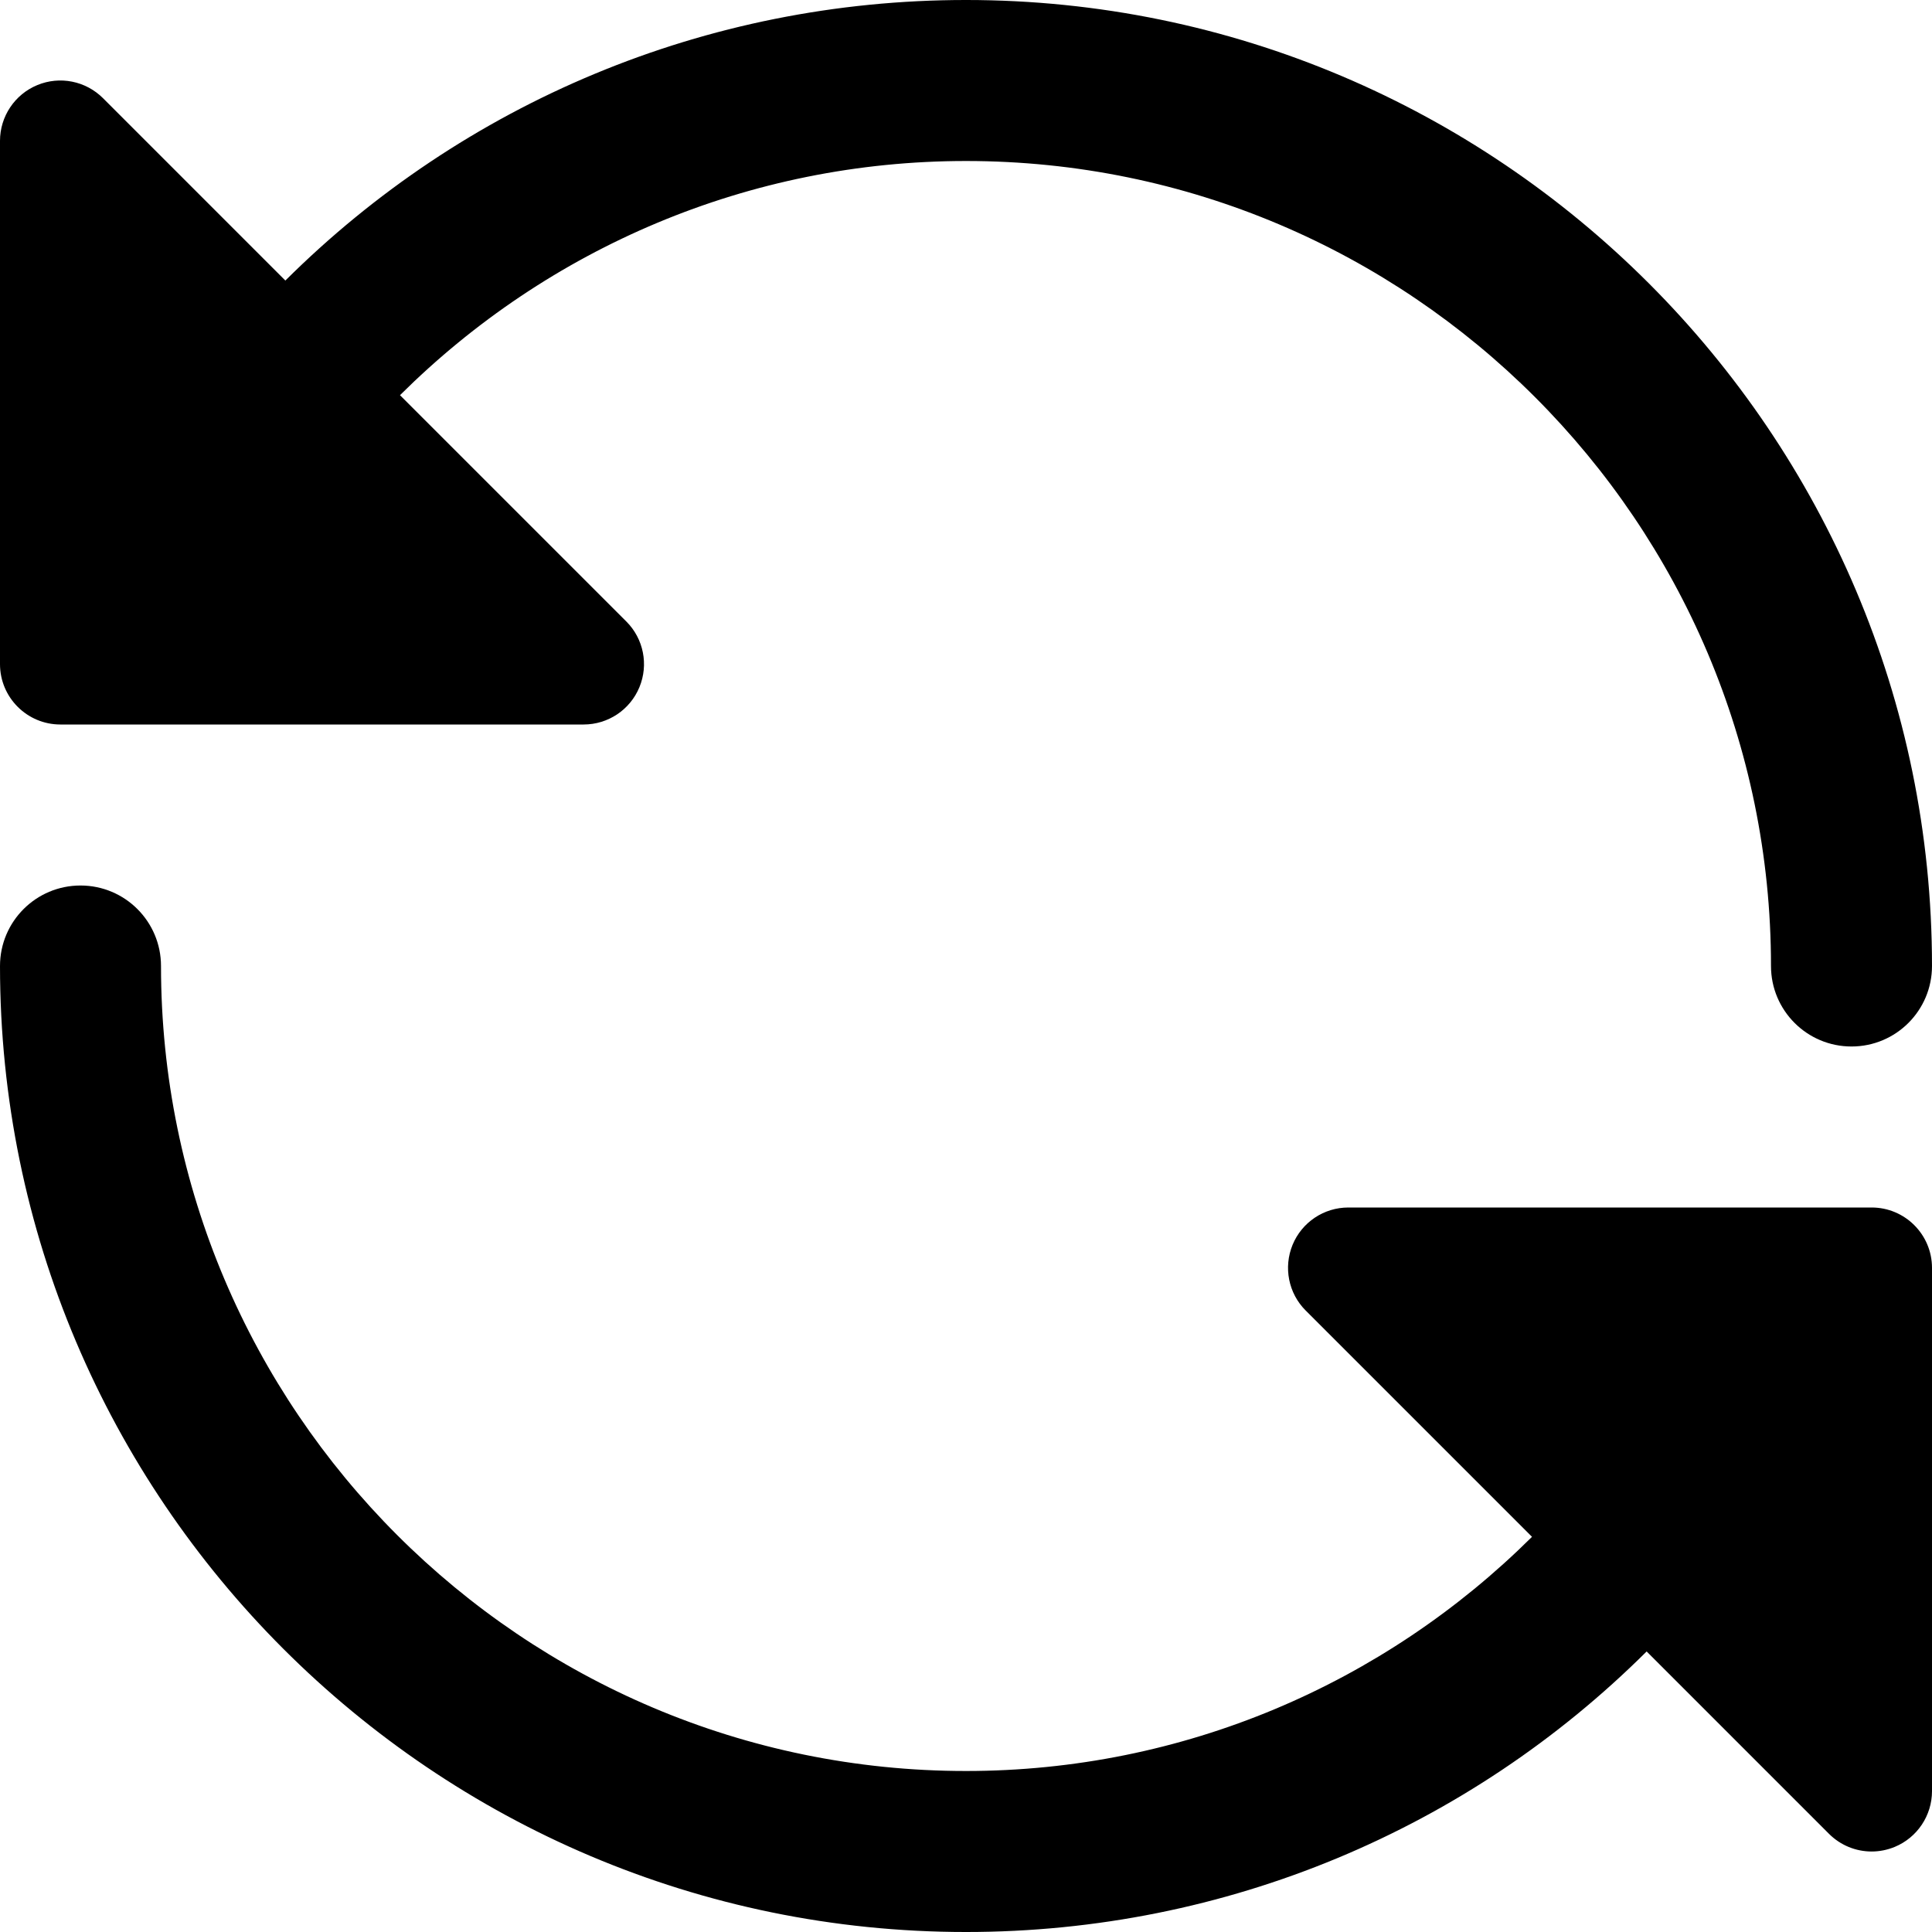
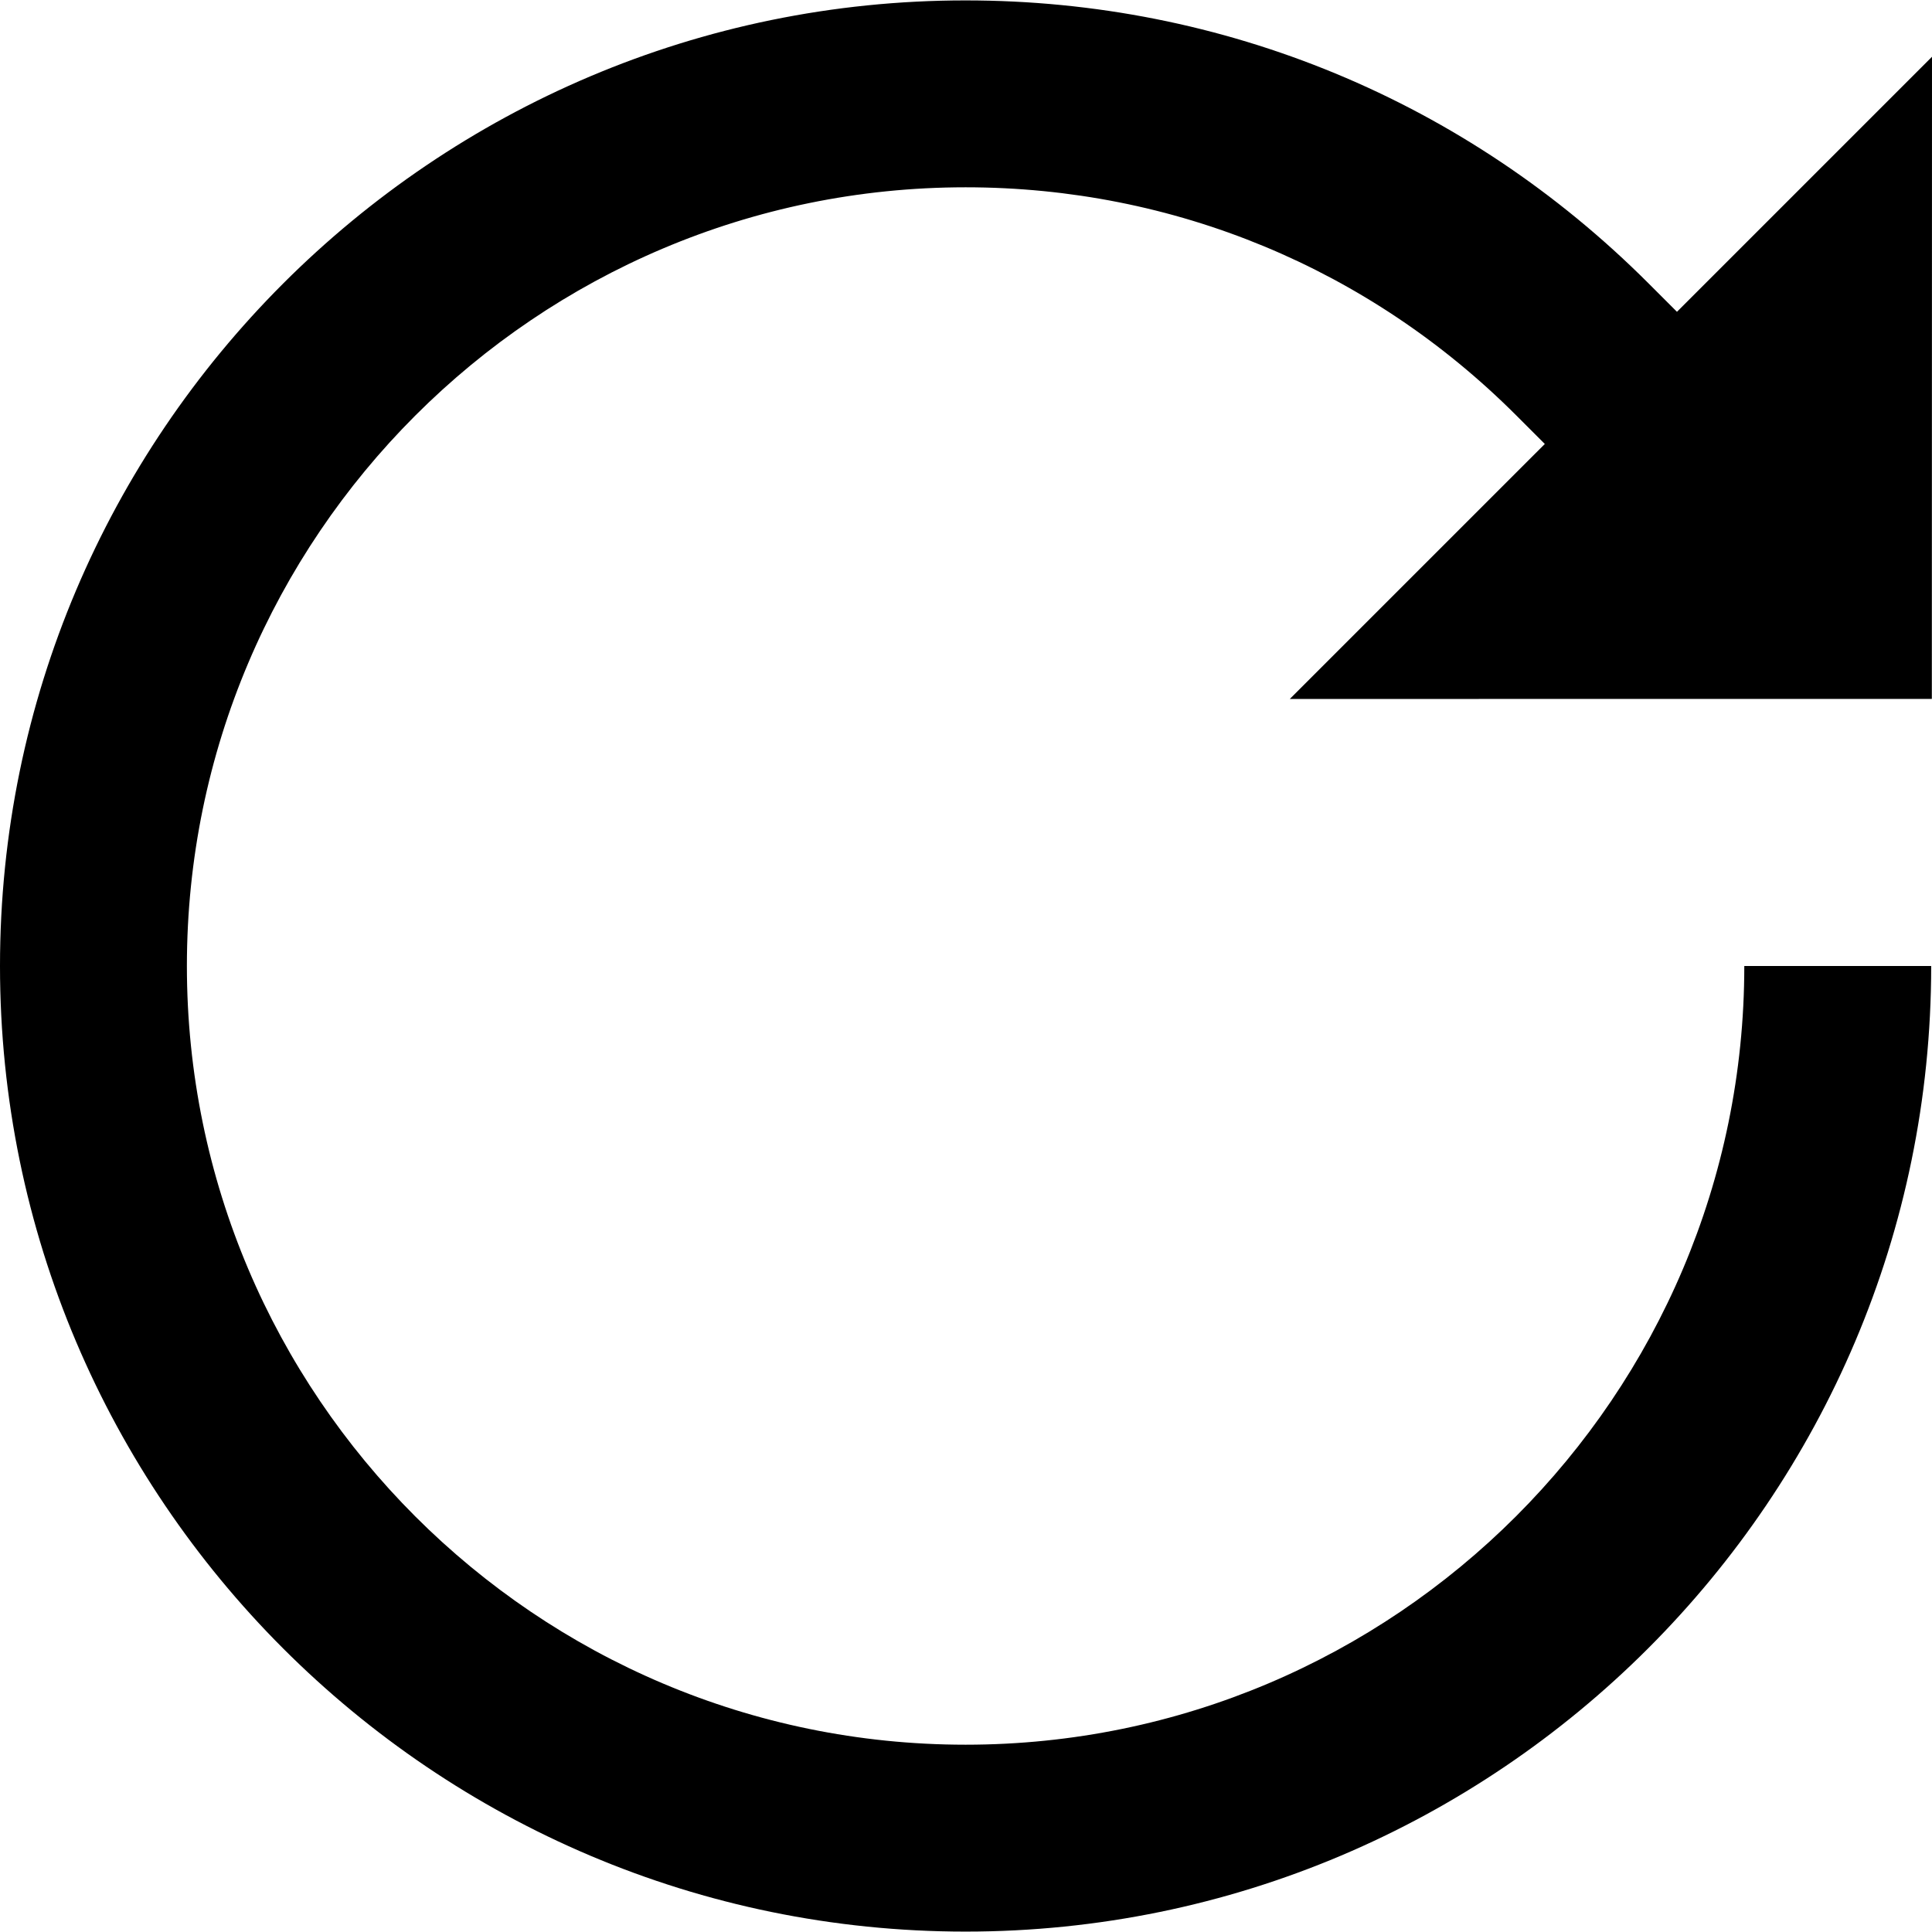
- <svg xmlns="http://www.w3.org/2000/svg" height="512pt" viewBox="0 0 512 512" width="512pt">
-   <path d="m0 176c0 8.832 7.168 16 16 16h138.668c6.484 0 12.309-3.902 14.781-9.879 2.477-5.973 1.109-12.863-3.477-17.43l-59.969-59.965c39.297-39.062 92.547-62.059 149.996-62.059 117.633 0 213.332 95.699 213.332 213.332 0 11.777 9.539 21.332 21.336 21.332s21.332-9.555 21.332-21.332c0-141.164-114.836-256-256-256-69.012 0-133.207 27.391-180.375 74.348l-48.316-48.32c-4.59-4.586-11.457-5.953-17.43-3.477-5.977 2.473-9.879 8.32-9.879 14.781zm0 0" />
-   <path d="m512 336c0-8.832-7.168-16-16-16h-138.668c-6.484 0-12.309 3.902-14.781 9.879-2.453 5.973-1.109 12.863 3.477 17.43l59.969 59.965c-39.297 39.062-92.547 62.059-149.996 62.059-117.633 0-213.332-95.699-213.332-213.332 0-11.777-9.539-21.332-21.336-21.332s-21.332 9.555-21.332 21.332c0 141.164 114.836 256 256 256 69.012 0 133.207-27.391 180.375-74.348l48.316 48.32c3.074 3.074 7.148 4.695 11.309 4.695 2.07 0 4.137-.406 6.121-1.219 5.977-2.473 9.879-8.32 9.879-14.781zm0 0" />
+ <svg xmlns="http://www.w3.org/2000/svg" version="1.1" id="Layer_1" x="0px" y="0px" viewBox="0 0 512 512" style="enable-background:new 0 0 512 512;" xml:space="preserve">
+   <g>
+     <g>
+       <path d="M511.957,185.214L512,15.045l-67.587,67.587l-7.574-7.574c-48.332-48.332-112.593-74.95-180.946-74.95    C114.792,0.107,0,114.901,0,256s114.792,255.893,255.893,255.893S511.785,397.099,511.785,256h-49.528    c0,113.79-92.575,206.365-206.365,206.365S49.528,369.79,49.528,256S142.103,49.635,255.893,49.635    c55.124,0,106.947,21.467,145.925,60.445l7.574,7.574l-67.58,67.58L511.957,185.214z" />
+     </g>
+   </g>
+   <g>
+ </g>
+   <g>
+ </g>
+   <g>
+ </g>
+   <g>
+ </g>
+   <g>
+ </g>
+   <g>
+ </g>
+   <g>
+ </g>
+   <g>
+ </g>
+   <g>
+ </g>
+   <g>
+ </g>
+   <g>
+ </g>
+   <g>
+ </g>
+   <g>
+ </g>
+   <g>
+ </g>
+   <g>
+ </g>
</svg>
